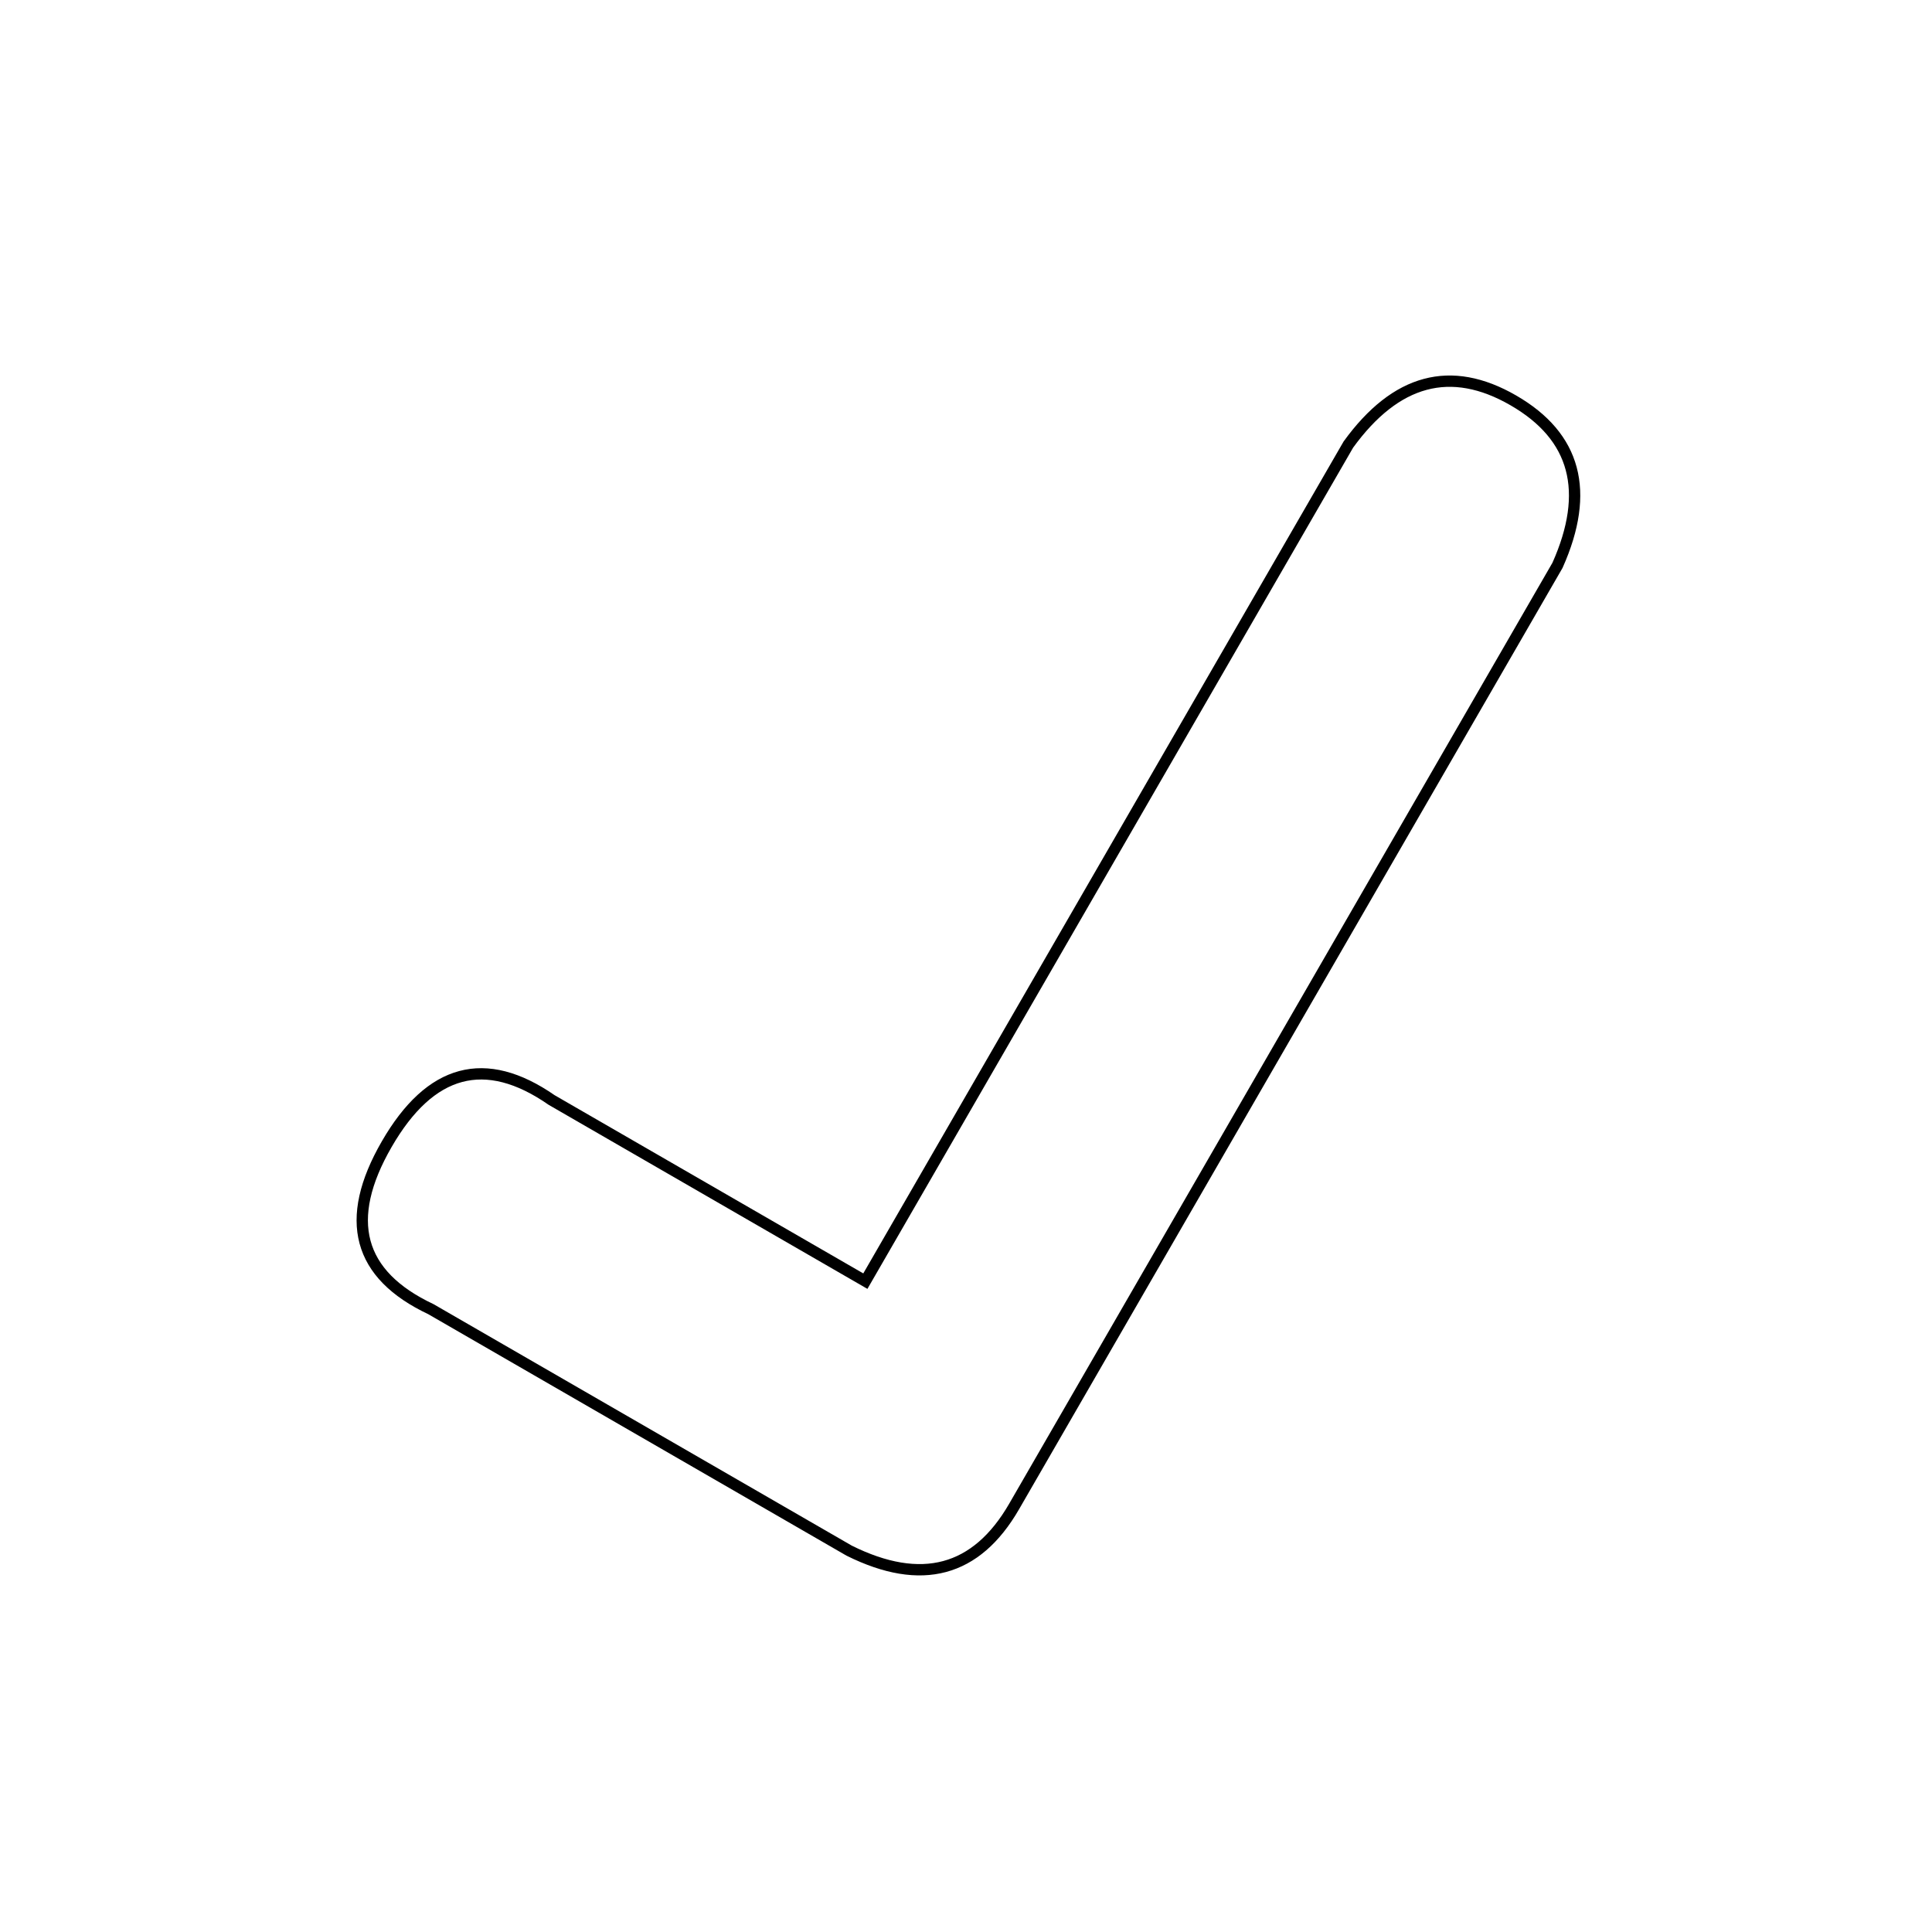
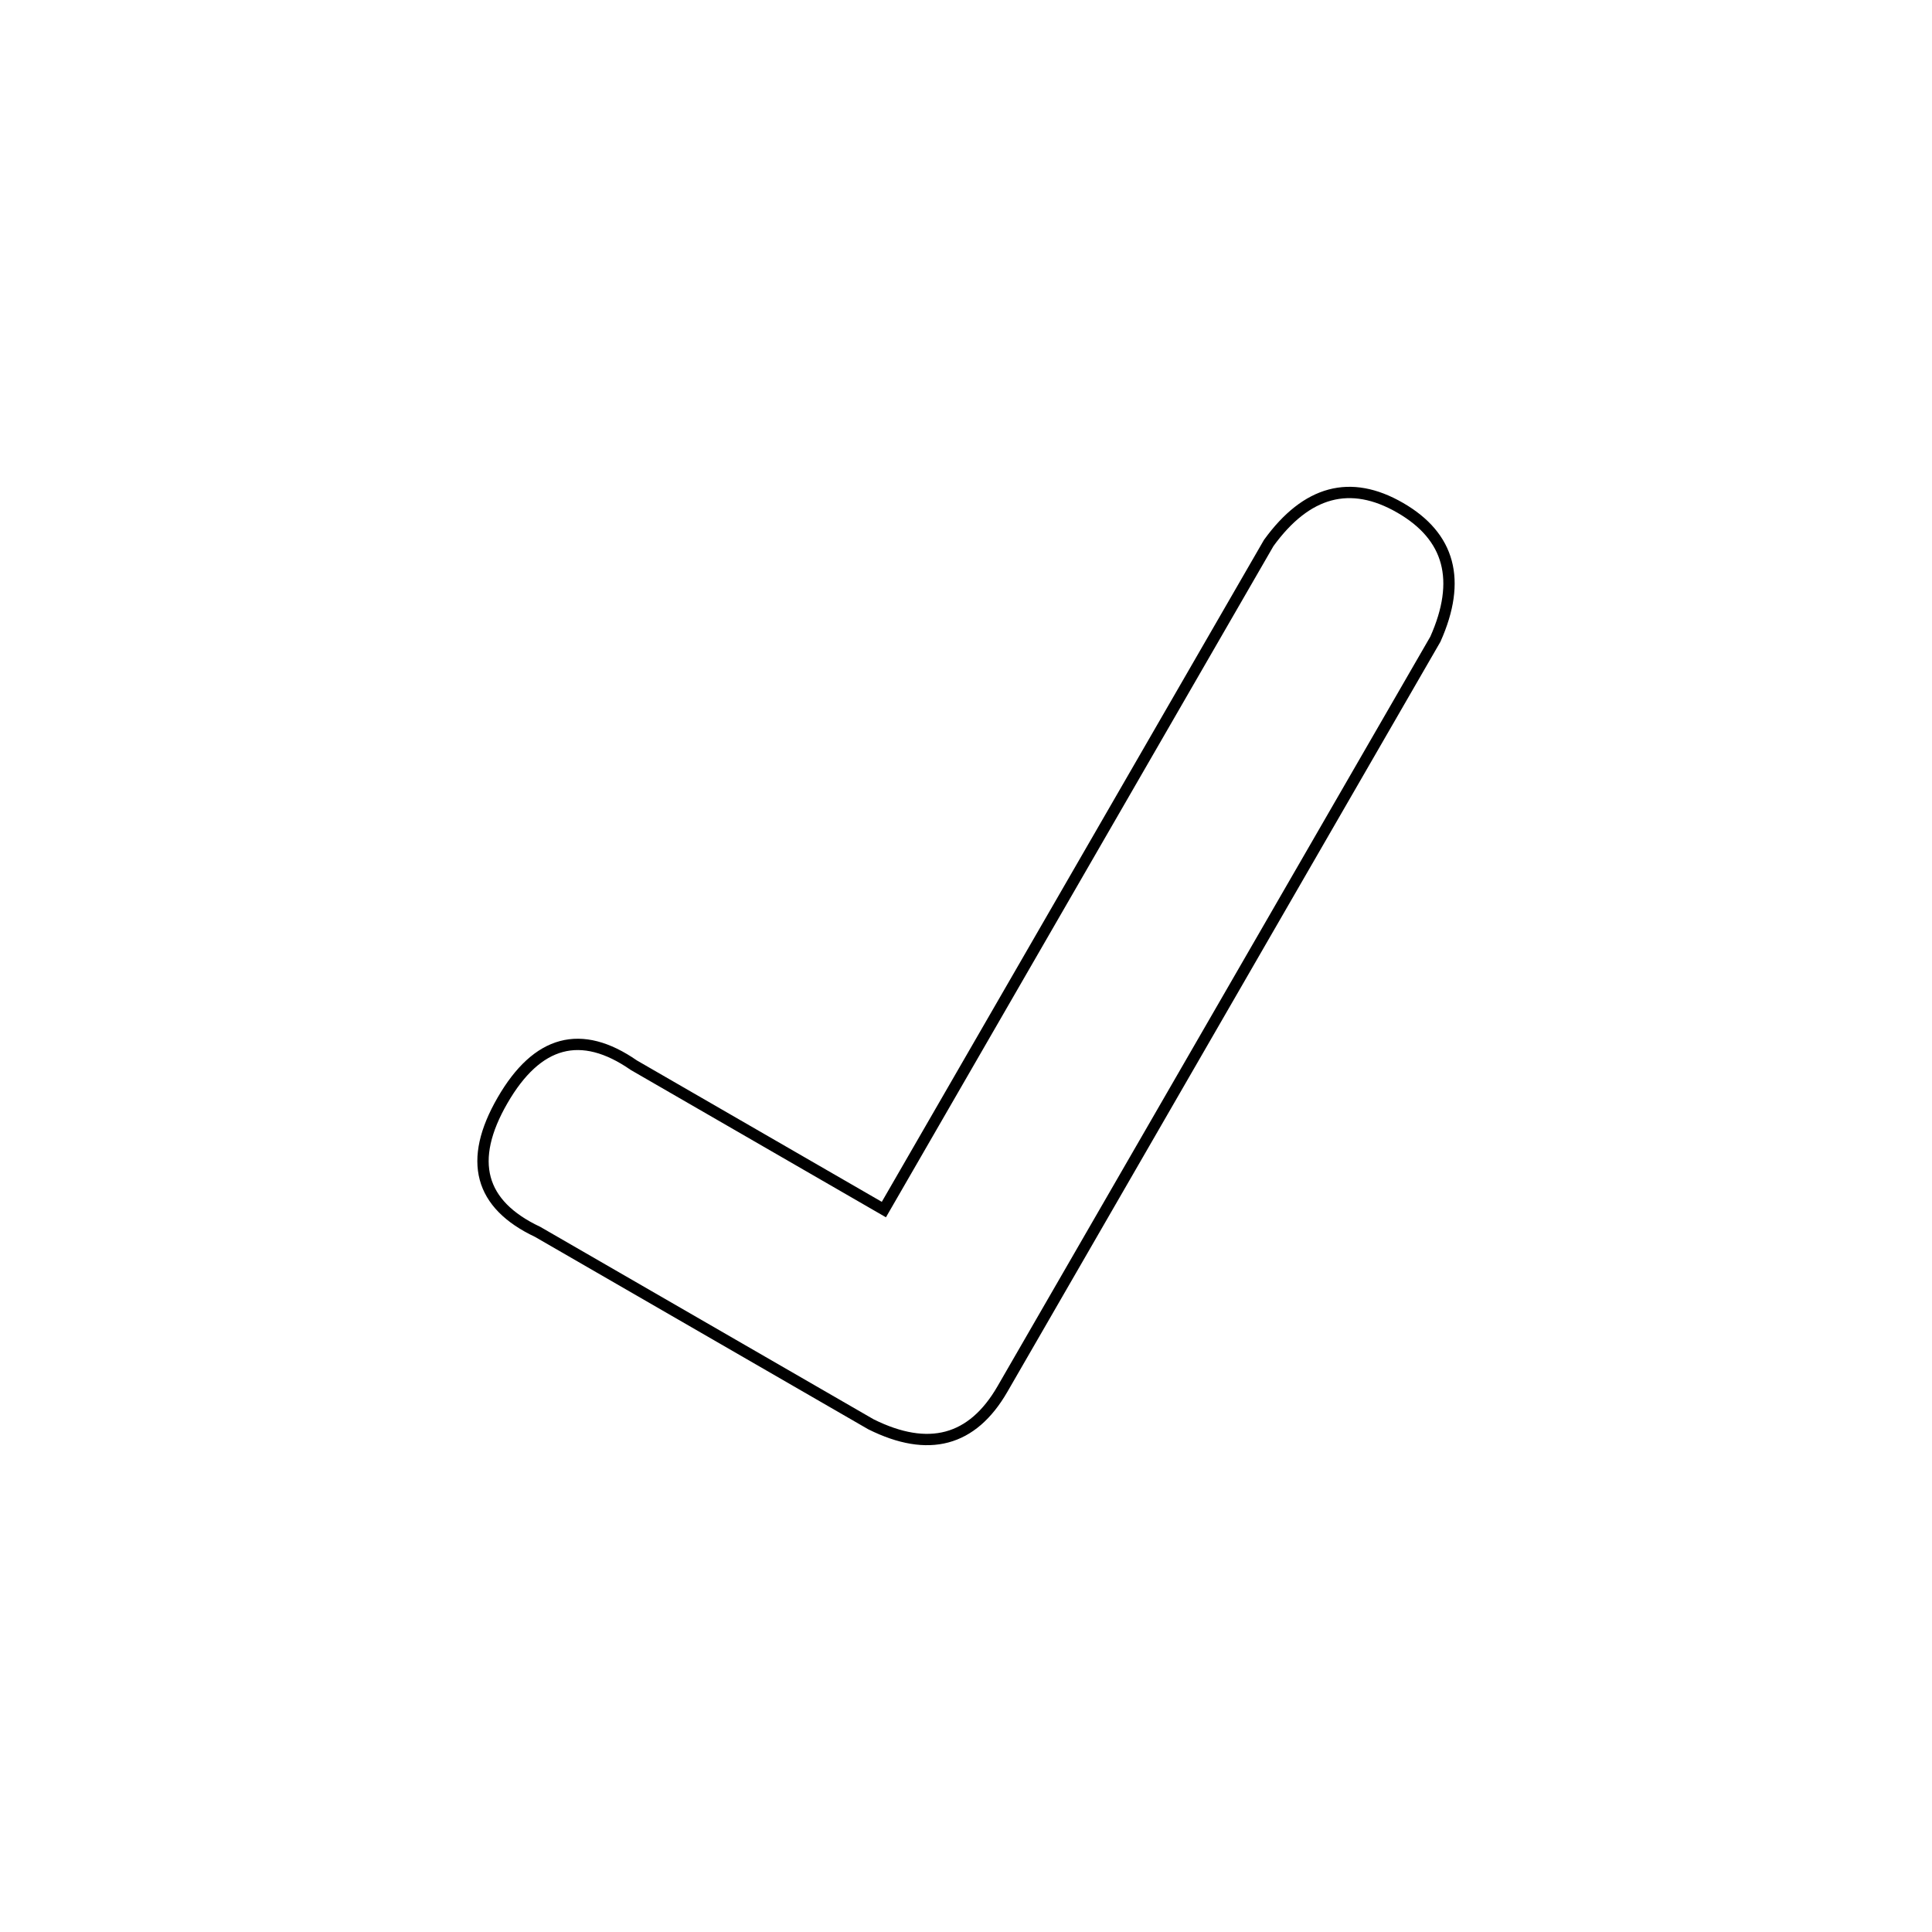
<svg xmlns="http://www.w3.org/2000/svg" style="isolation:isolate" viewBox="0 0 512 512" width="512pt" height="512pt">
  <defs>
-     <clipPath id="_clipPath_bd3PmtLPPwHCC4W56EYciXSXQd6WiwOz">
+     <clipPath id="_clipPath_HEy1mdk8Gcva77SF4KFUNLJjFyOthsSc">
      <rect width="512" height="512" />
    </clipPath>
  </defs>
-   <g clip-path="url(#_clipPath_bd3PmtLPPwHCC4W56EYciXSXQd6WiwOz)">
-     <path d=" M 146.191 291.516 Q 119.811 273.207 102.478 303.229 Q 85.145 333.251 114.191 346.942 L 225.042 410.942 Q 253.755 425.21 268.755 399.229 Q 283.755 373.249 412.755 149.814 Q 425.868 120.434 401.042 106.101 Q 376.216 91.768 357.329 117.814 L 229.329 339.516 L 146.191 291.516 Z " fill="none" vector-effect="non-scaling-stroke" stroke-width="4" stroke="rgb(0,0,0)" stroke-linejoin="miter" stroke-linecap="square" stroke-miterlimit="3" />
+   <g clip-path="url(#_clipPath_HEy1mdk8Gcva77SF4KFUNLJjFyOthsSc)">
+     <path d=" M 167.992 282.302 Q 146.972 267.713 133.161 291.635 Q 119.351 315.556 142.494 326.465 L 230.82 377.46 Q 253.698 388.828 265.65 368.127 Q 277.602 347.426 380.389 169.394 Q 390.837 145.984 371.056 134.564 Q 351.275 123.143 336.226 143.897 L 234.236 320.548 L 167.992 282.302 Z " fill="none" />
+     <path d=" M 167.992 282.302 Q 146.972 267.713 133.161 291.635 Q 119.351 315.556 142.494 326.465 L 230.82 377.46 Q 253.698 388.828 265.65 368.127 Q 277.602 347.426 380.389 169.394 Q 390.837 145.984 371.056 134.564 Q 351.275 123.143 336.226 143.897 L 234.236 320.548 L 167.992 282.302 Z " fill="none" mask="url(#_mask_mGWe1ILlCaRmrWLAZbuiVaEw1bsdSPWz)" vector-effect="non-scaling-stroke" stroke-width="4" stroke="rgb(0,0,0)" stroke-opacity="100" stroke-linejoin="miter" stroke-linecap="square" stroke-miterlimit="3" />
  </g>
</svg>
